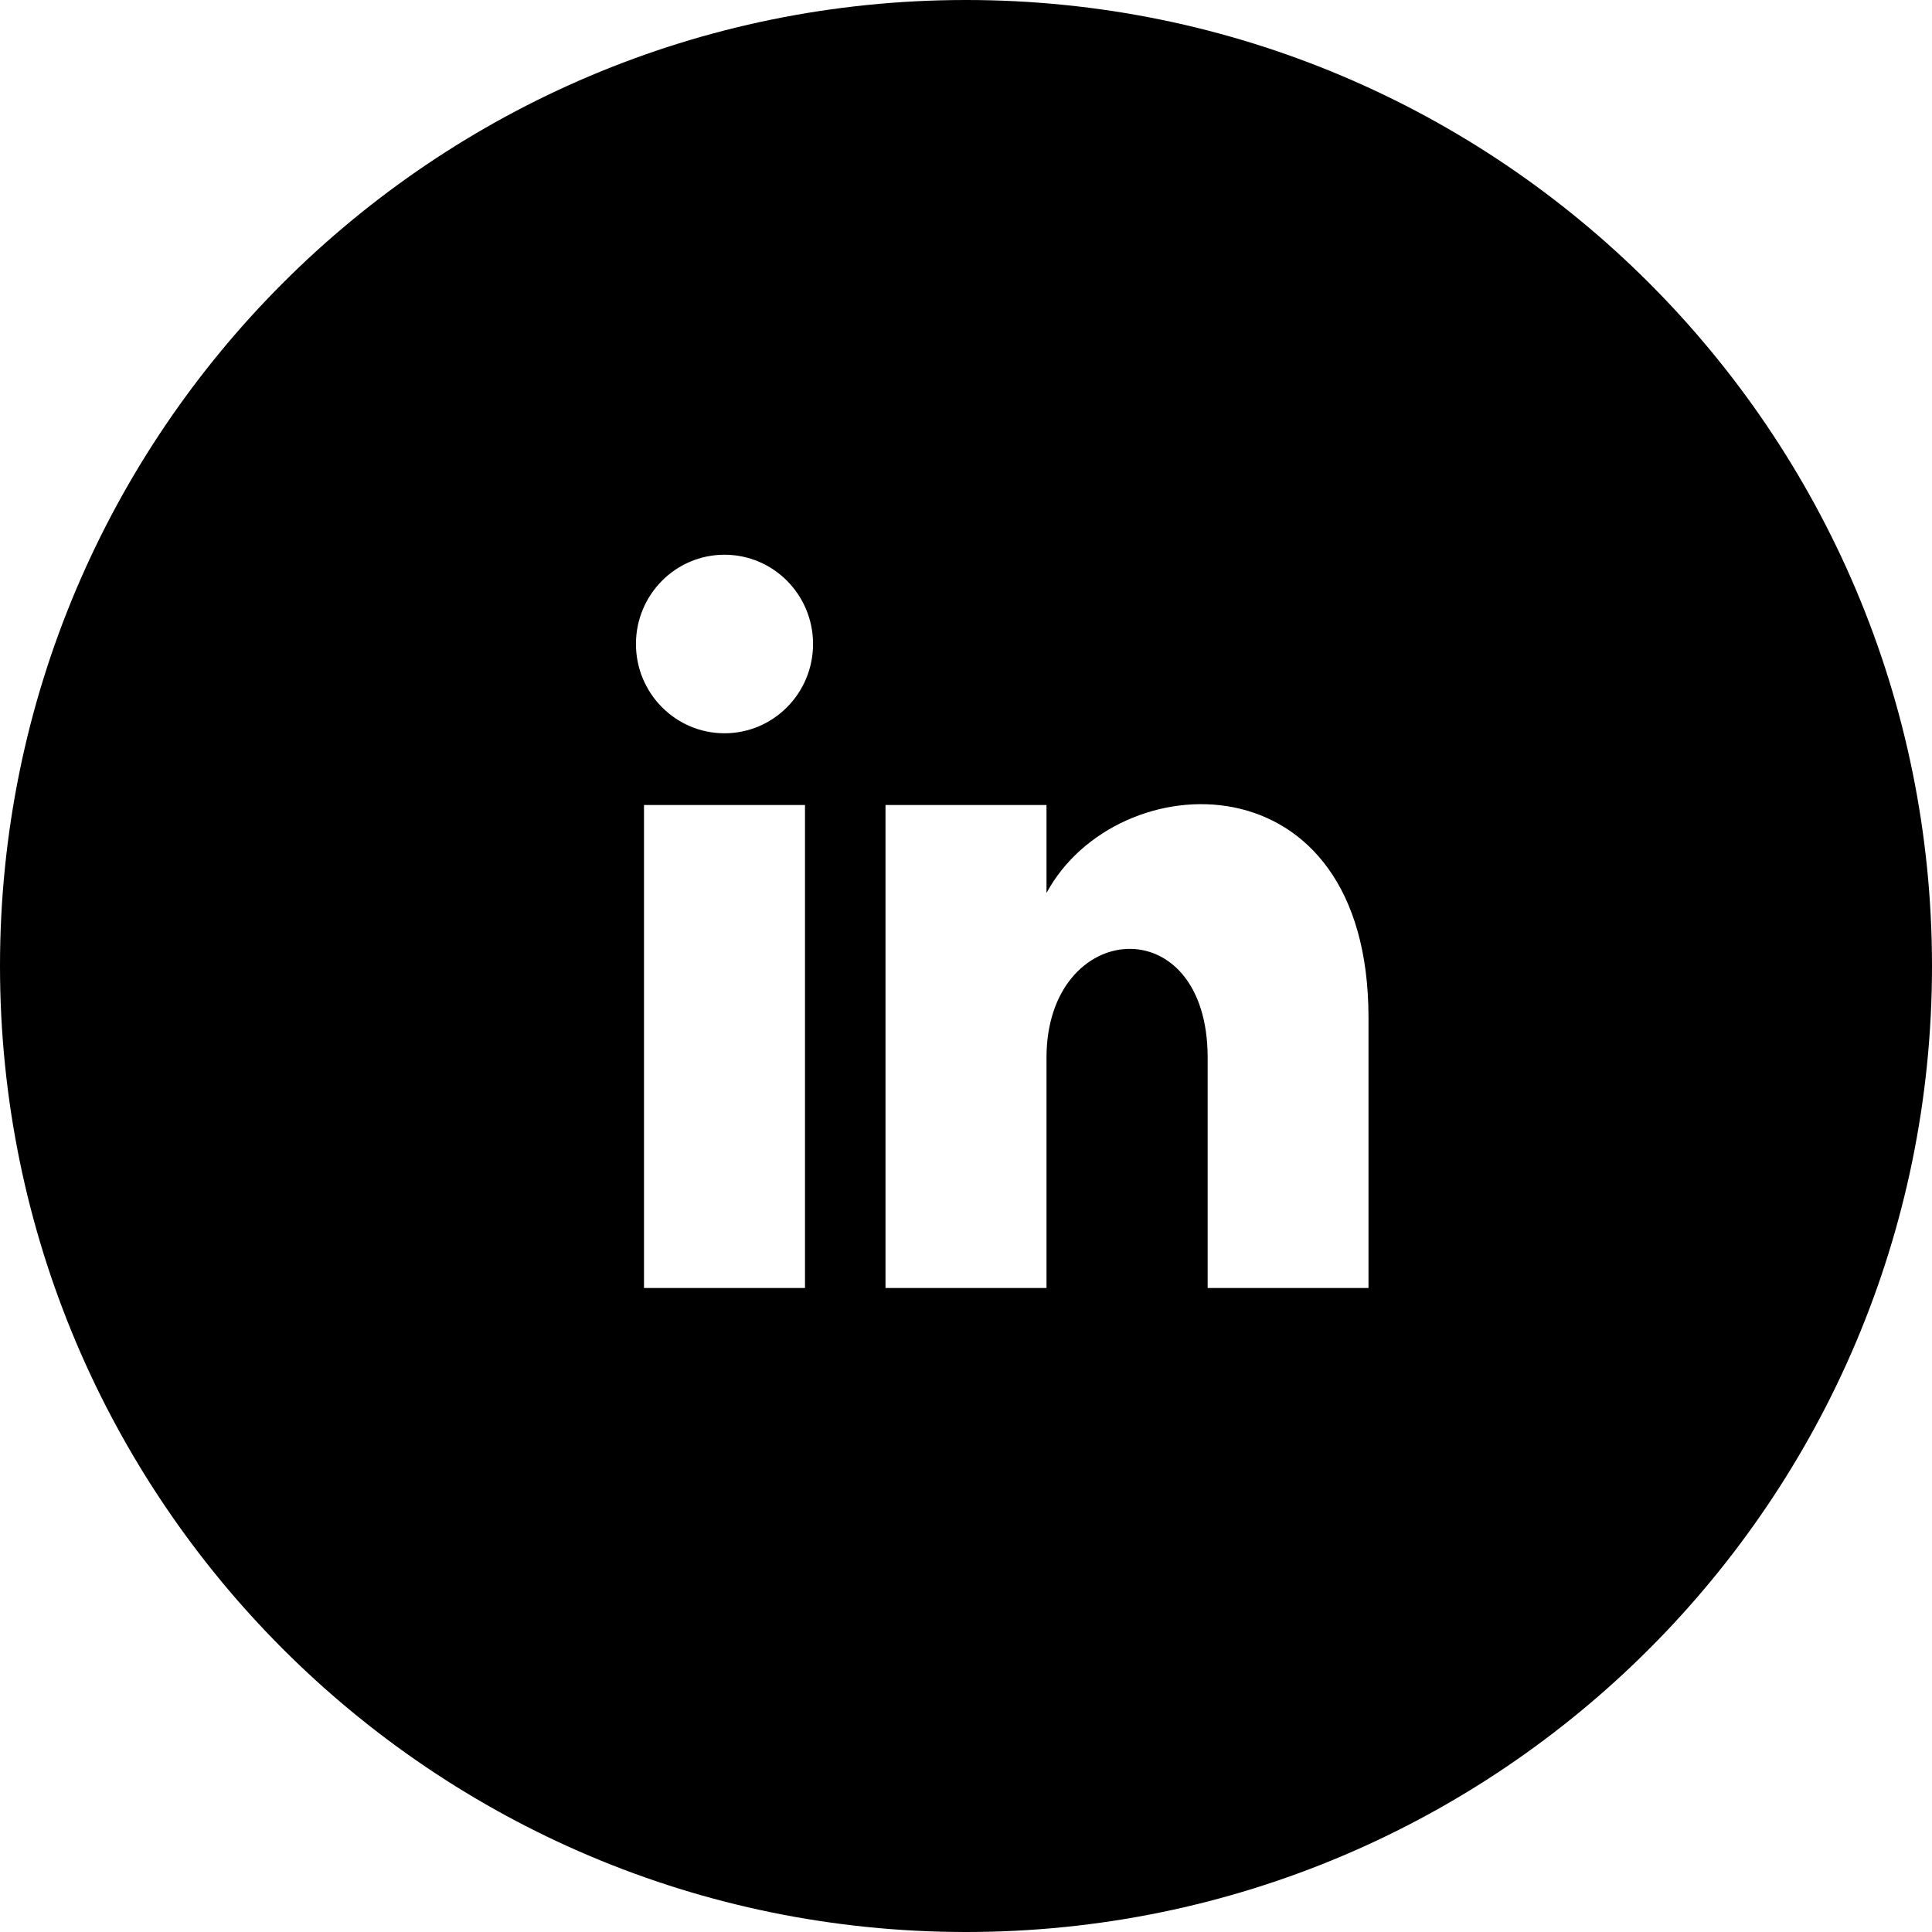
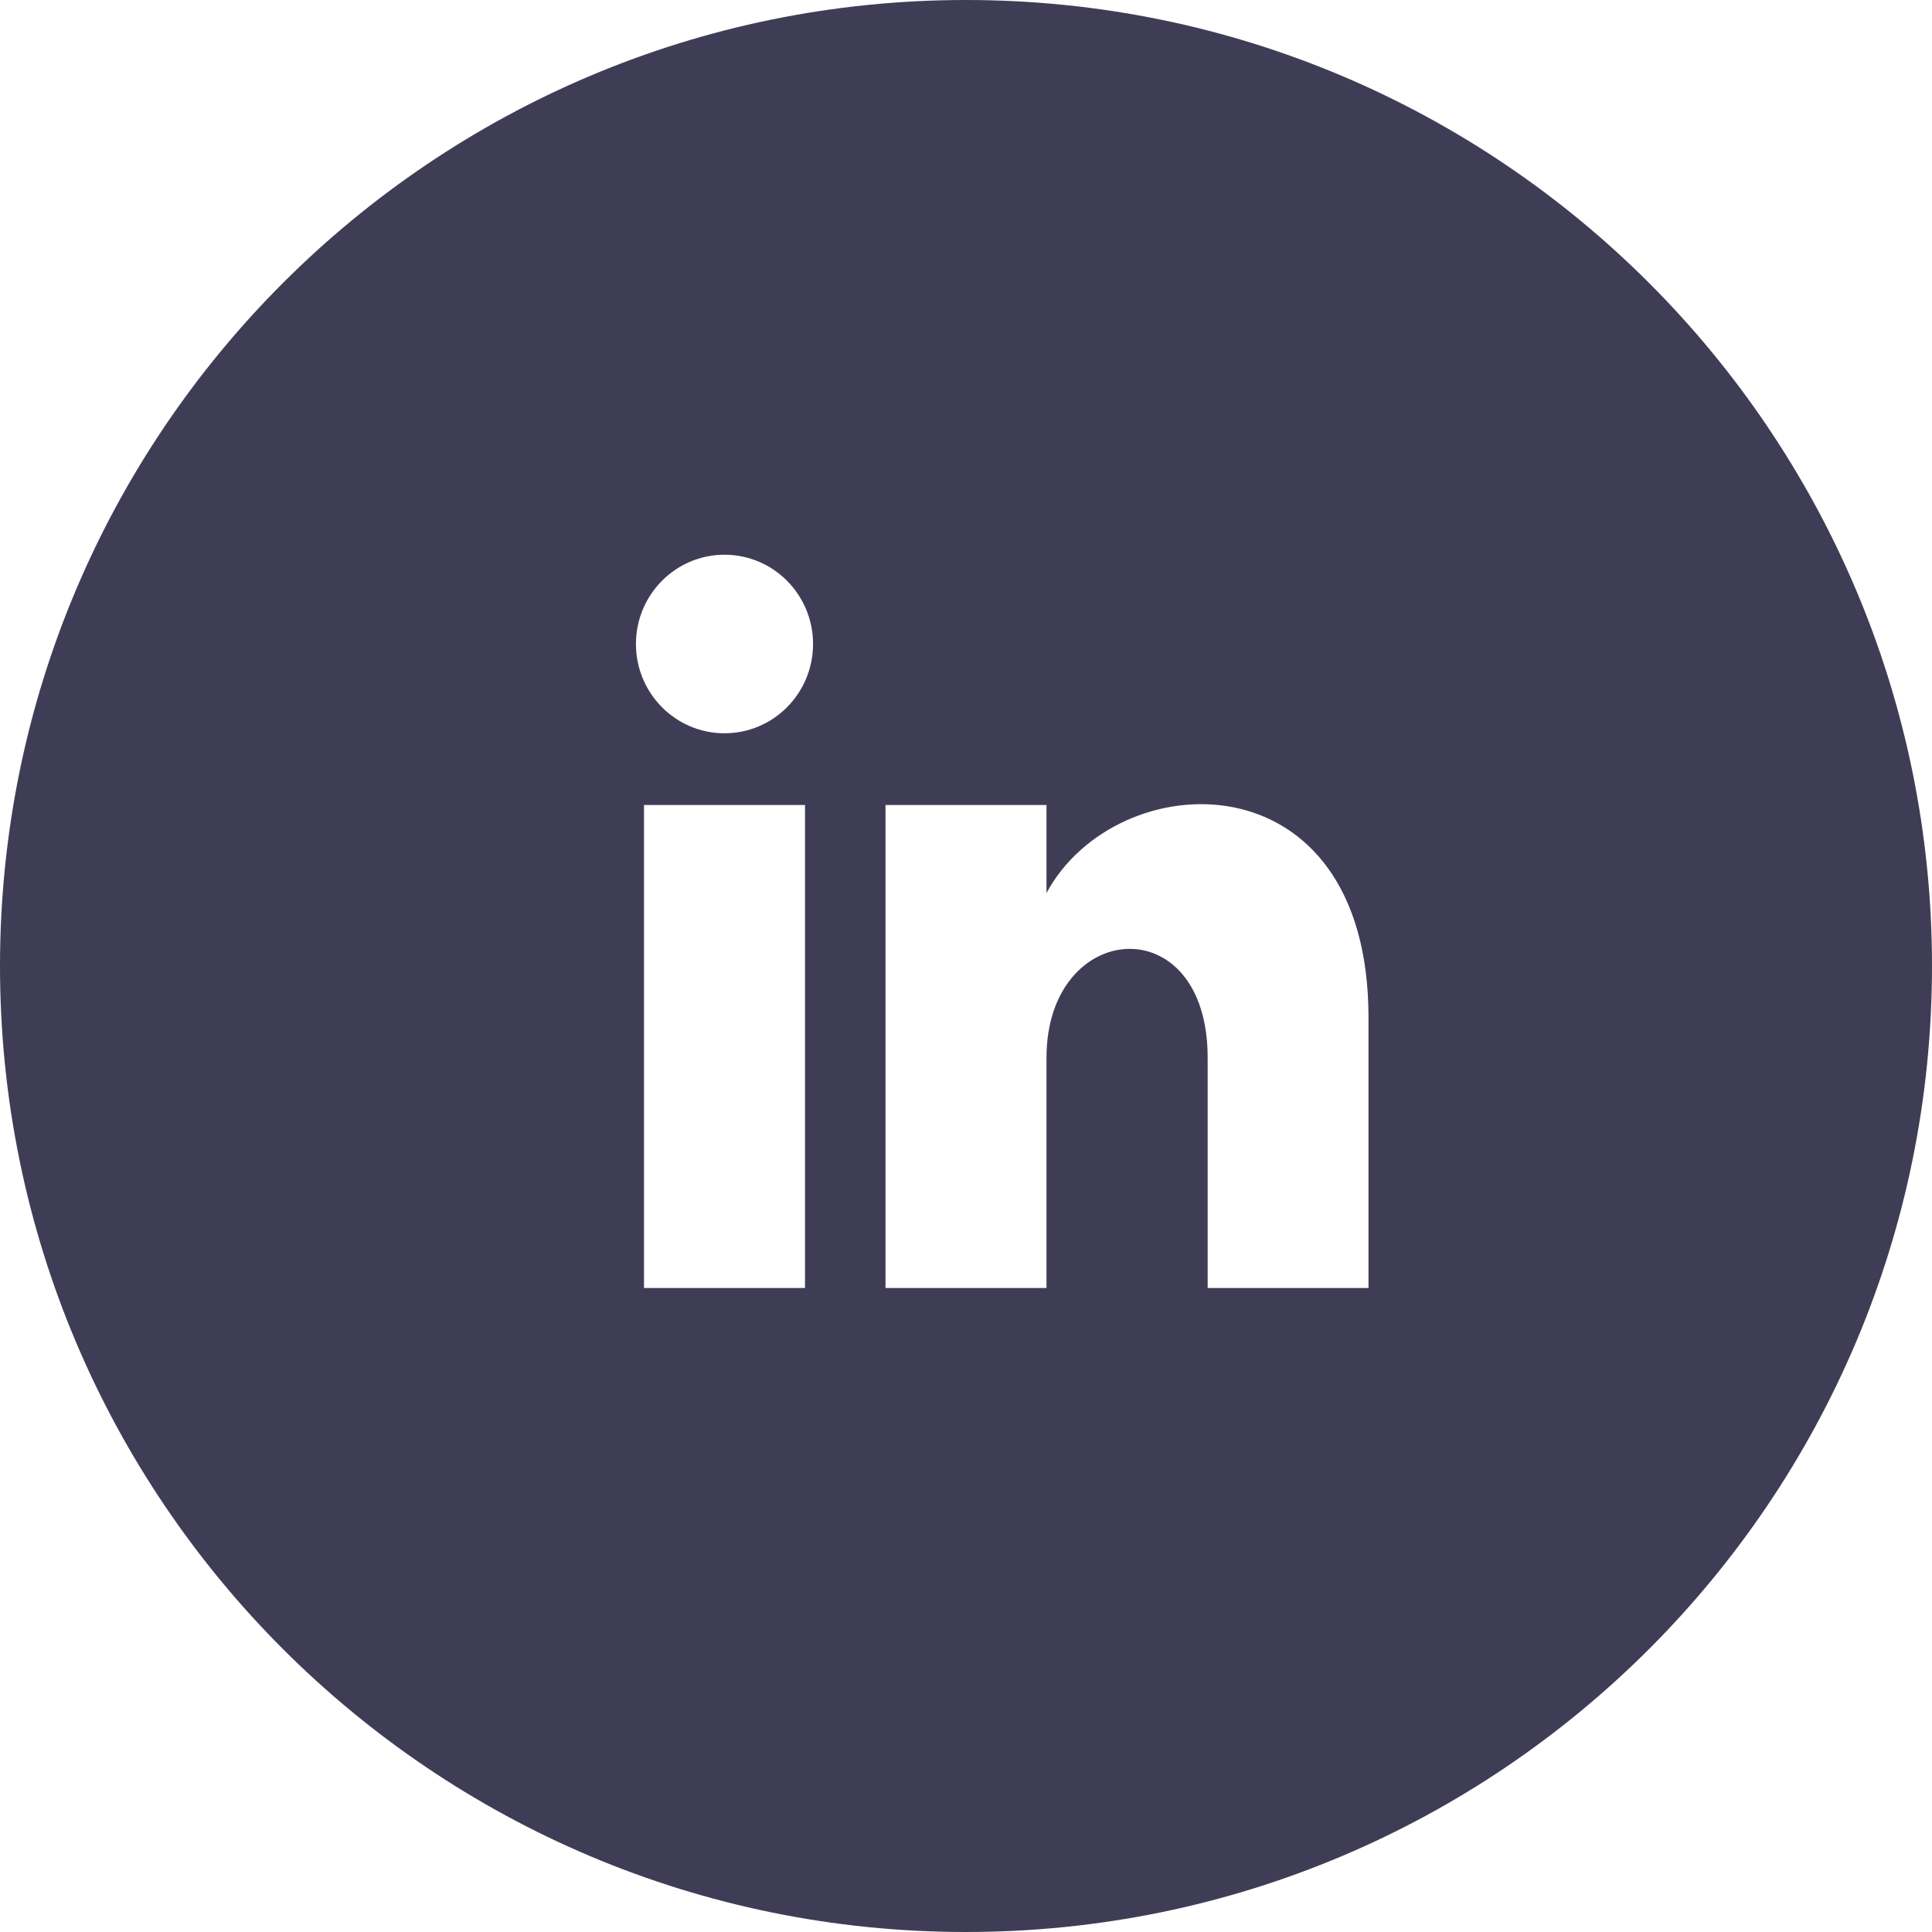
<svg xmlns="http://www.w3.org/2000/svg" width="24" height="24" viewBox="0 0 24 24">
-   <path d="M12 0c-6.627 0-12 5.373-12 12s5.373 12 12 12 12-5.373 12-12-5.373-12-12-12zm-2 16h-2v-6h2v6zm-1-6.891c-.607 0-1.1-.496-1.1-1.109 0-.612.492-1.109 1.1-1.109s1.1.497 1.1 1.109c0 .613-.493 1.109-1.1 1.109zm8 6.891h-1.998v-2.861c0-1.881-2.002-1.722-2.002 0v2.861h-2v-6h2v1.093c.872-1.616 4-1.736 4 1.548v3.359z" />
+   <path d="M12 0c-6.627 0-12 5.373-12 12s5.373 12 12 12 12-5.373 12-12-5.373-12-12-12zm-2 16h-2v-6h2v6zm-1-6.891c-.607 0-1.1-.496-1.1-1.109 0-.612.492-1.109 1.1-1.109s1.1.497 1.1 1.109c0 .613-.493 1.109-1.1 1.109zm8 6.891h-1.998v-2.861c0-1.881-2.002-1.722-2.002 0v2.861h-2v-6h2v1.093c.872-1.616 4-1.736 4 1.548v3.359z" fill="#3F3D56" />
</svg>
